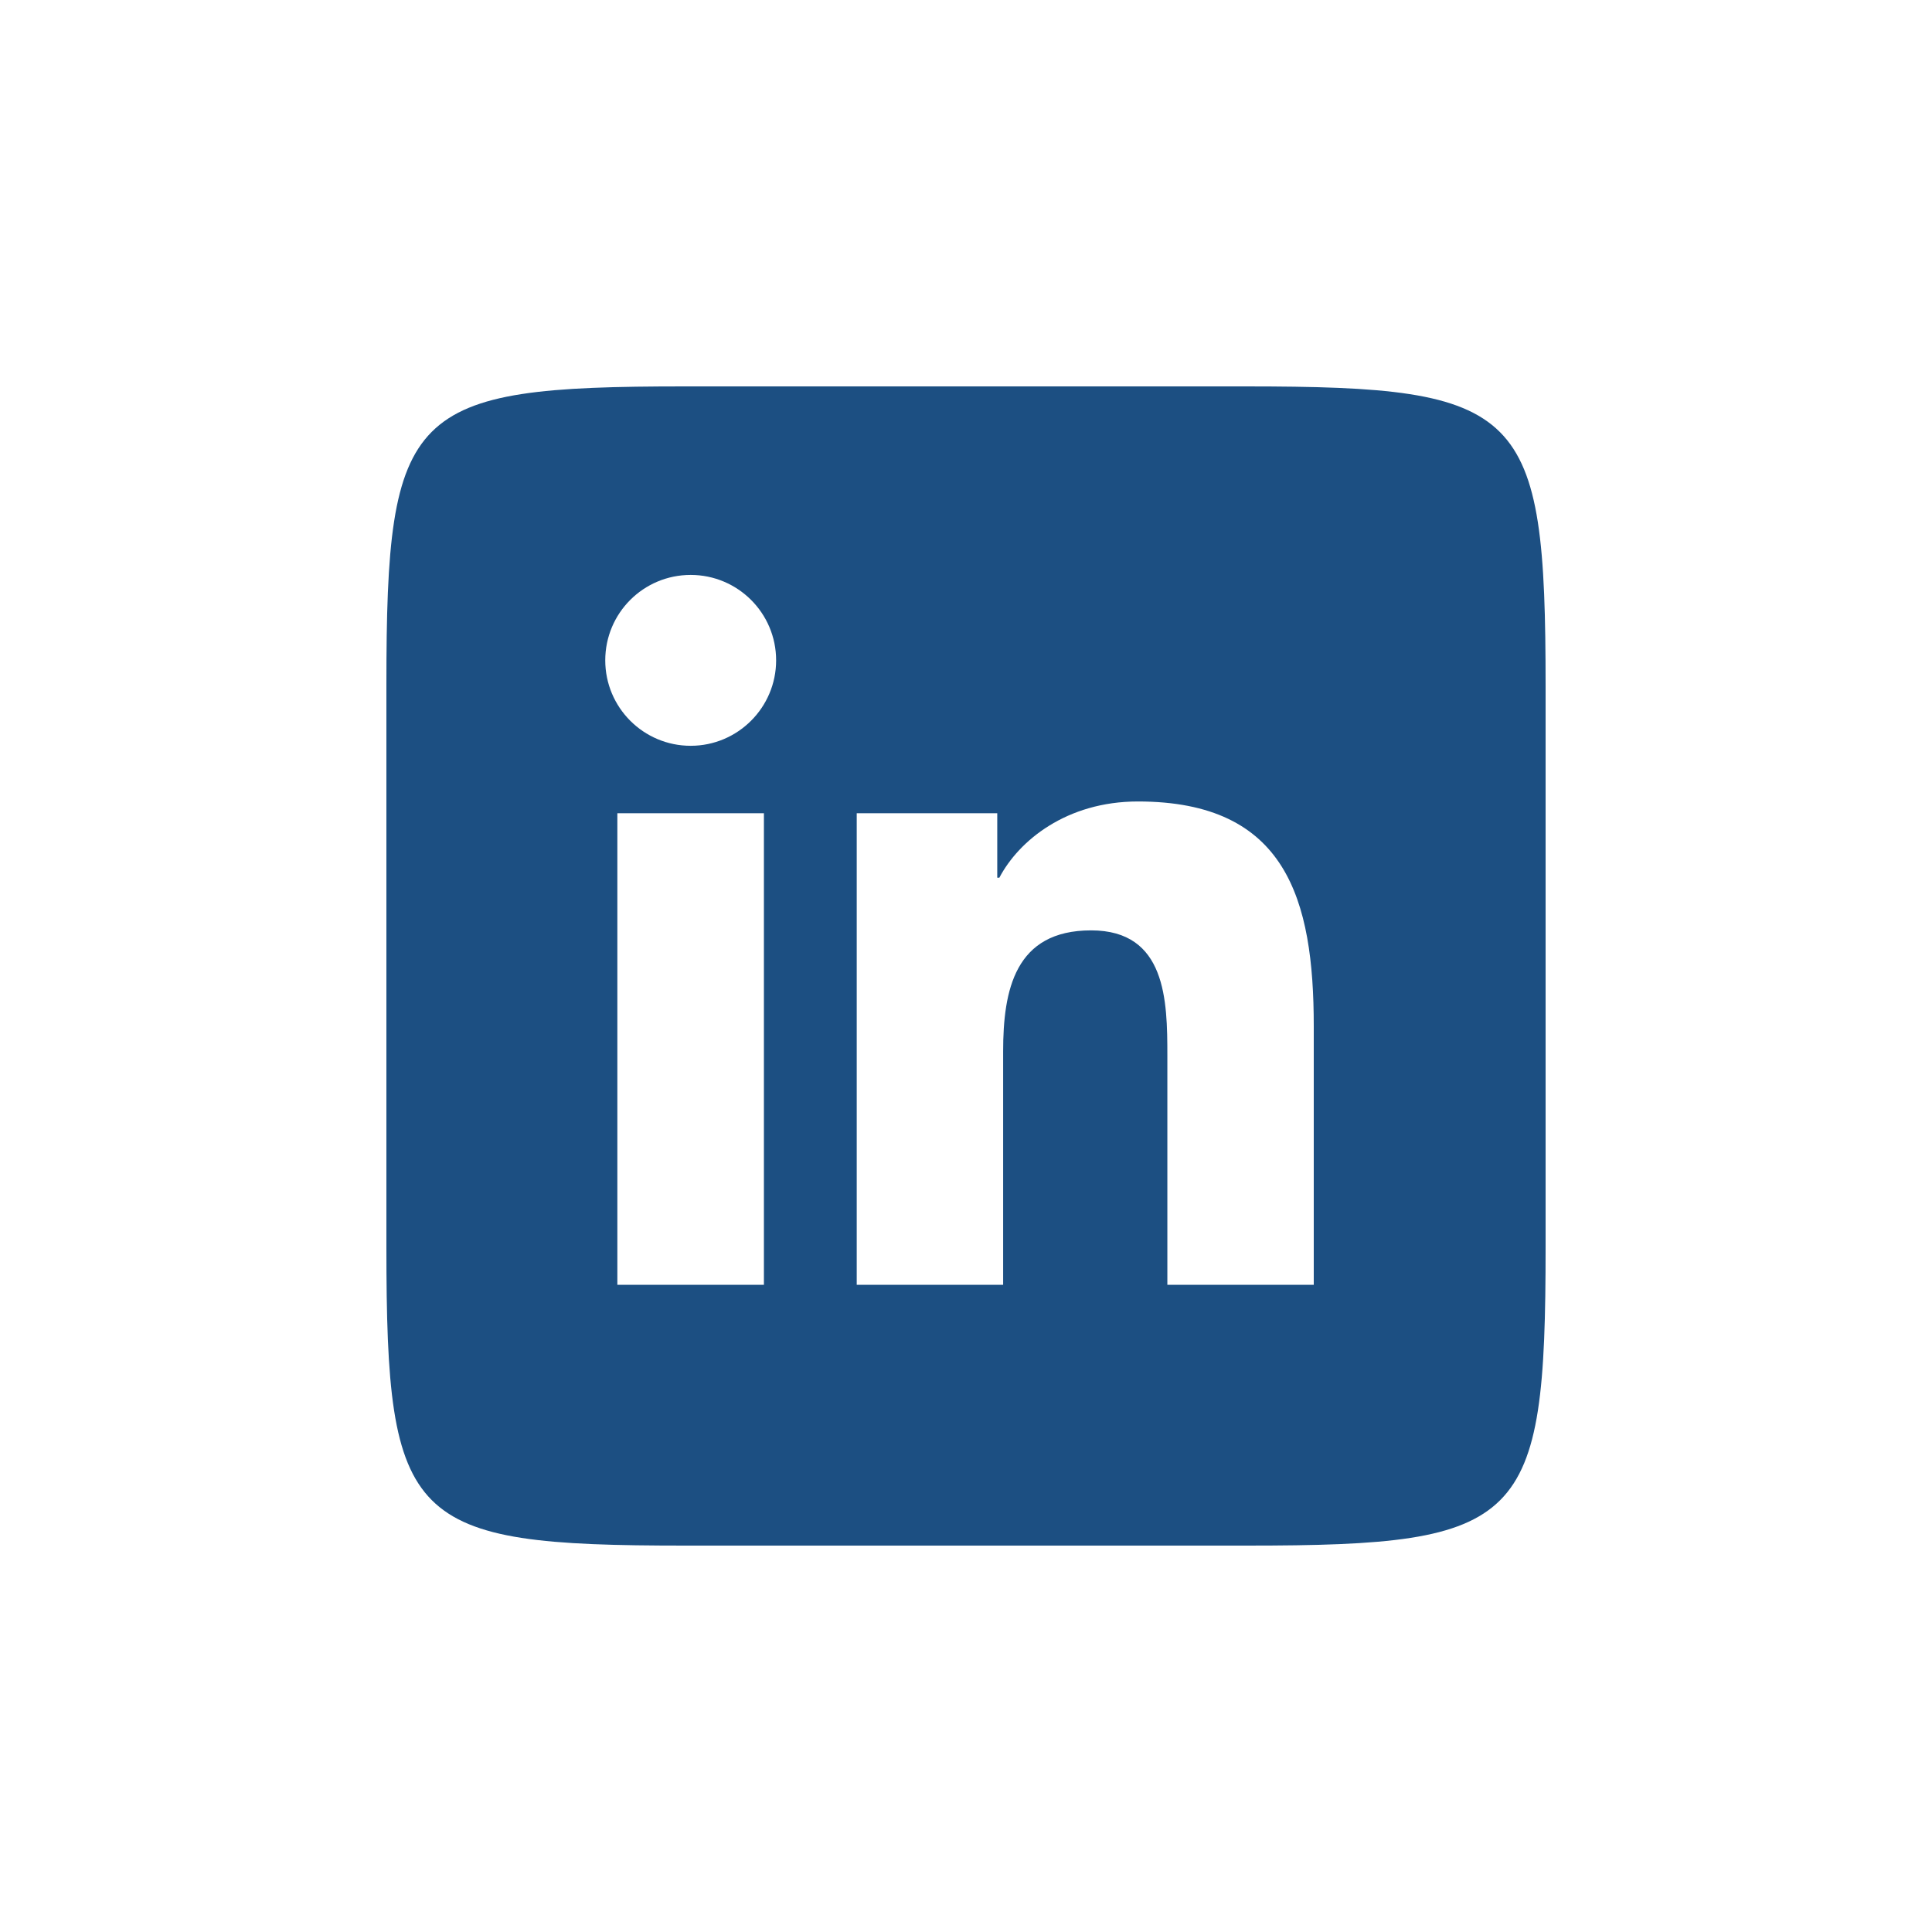
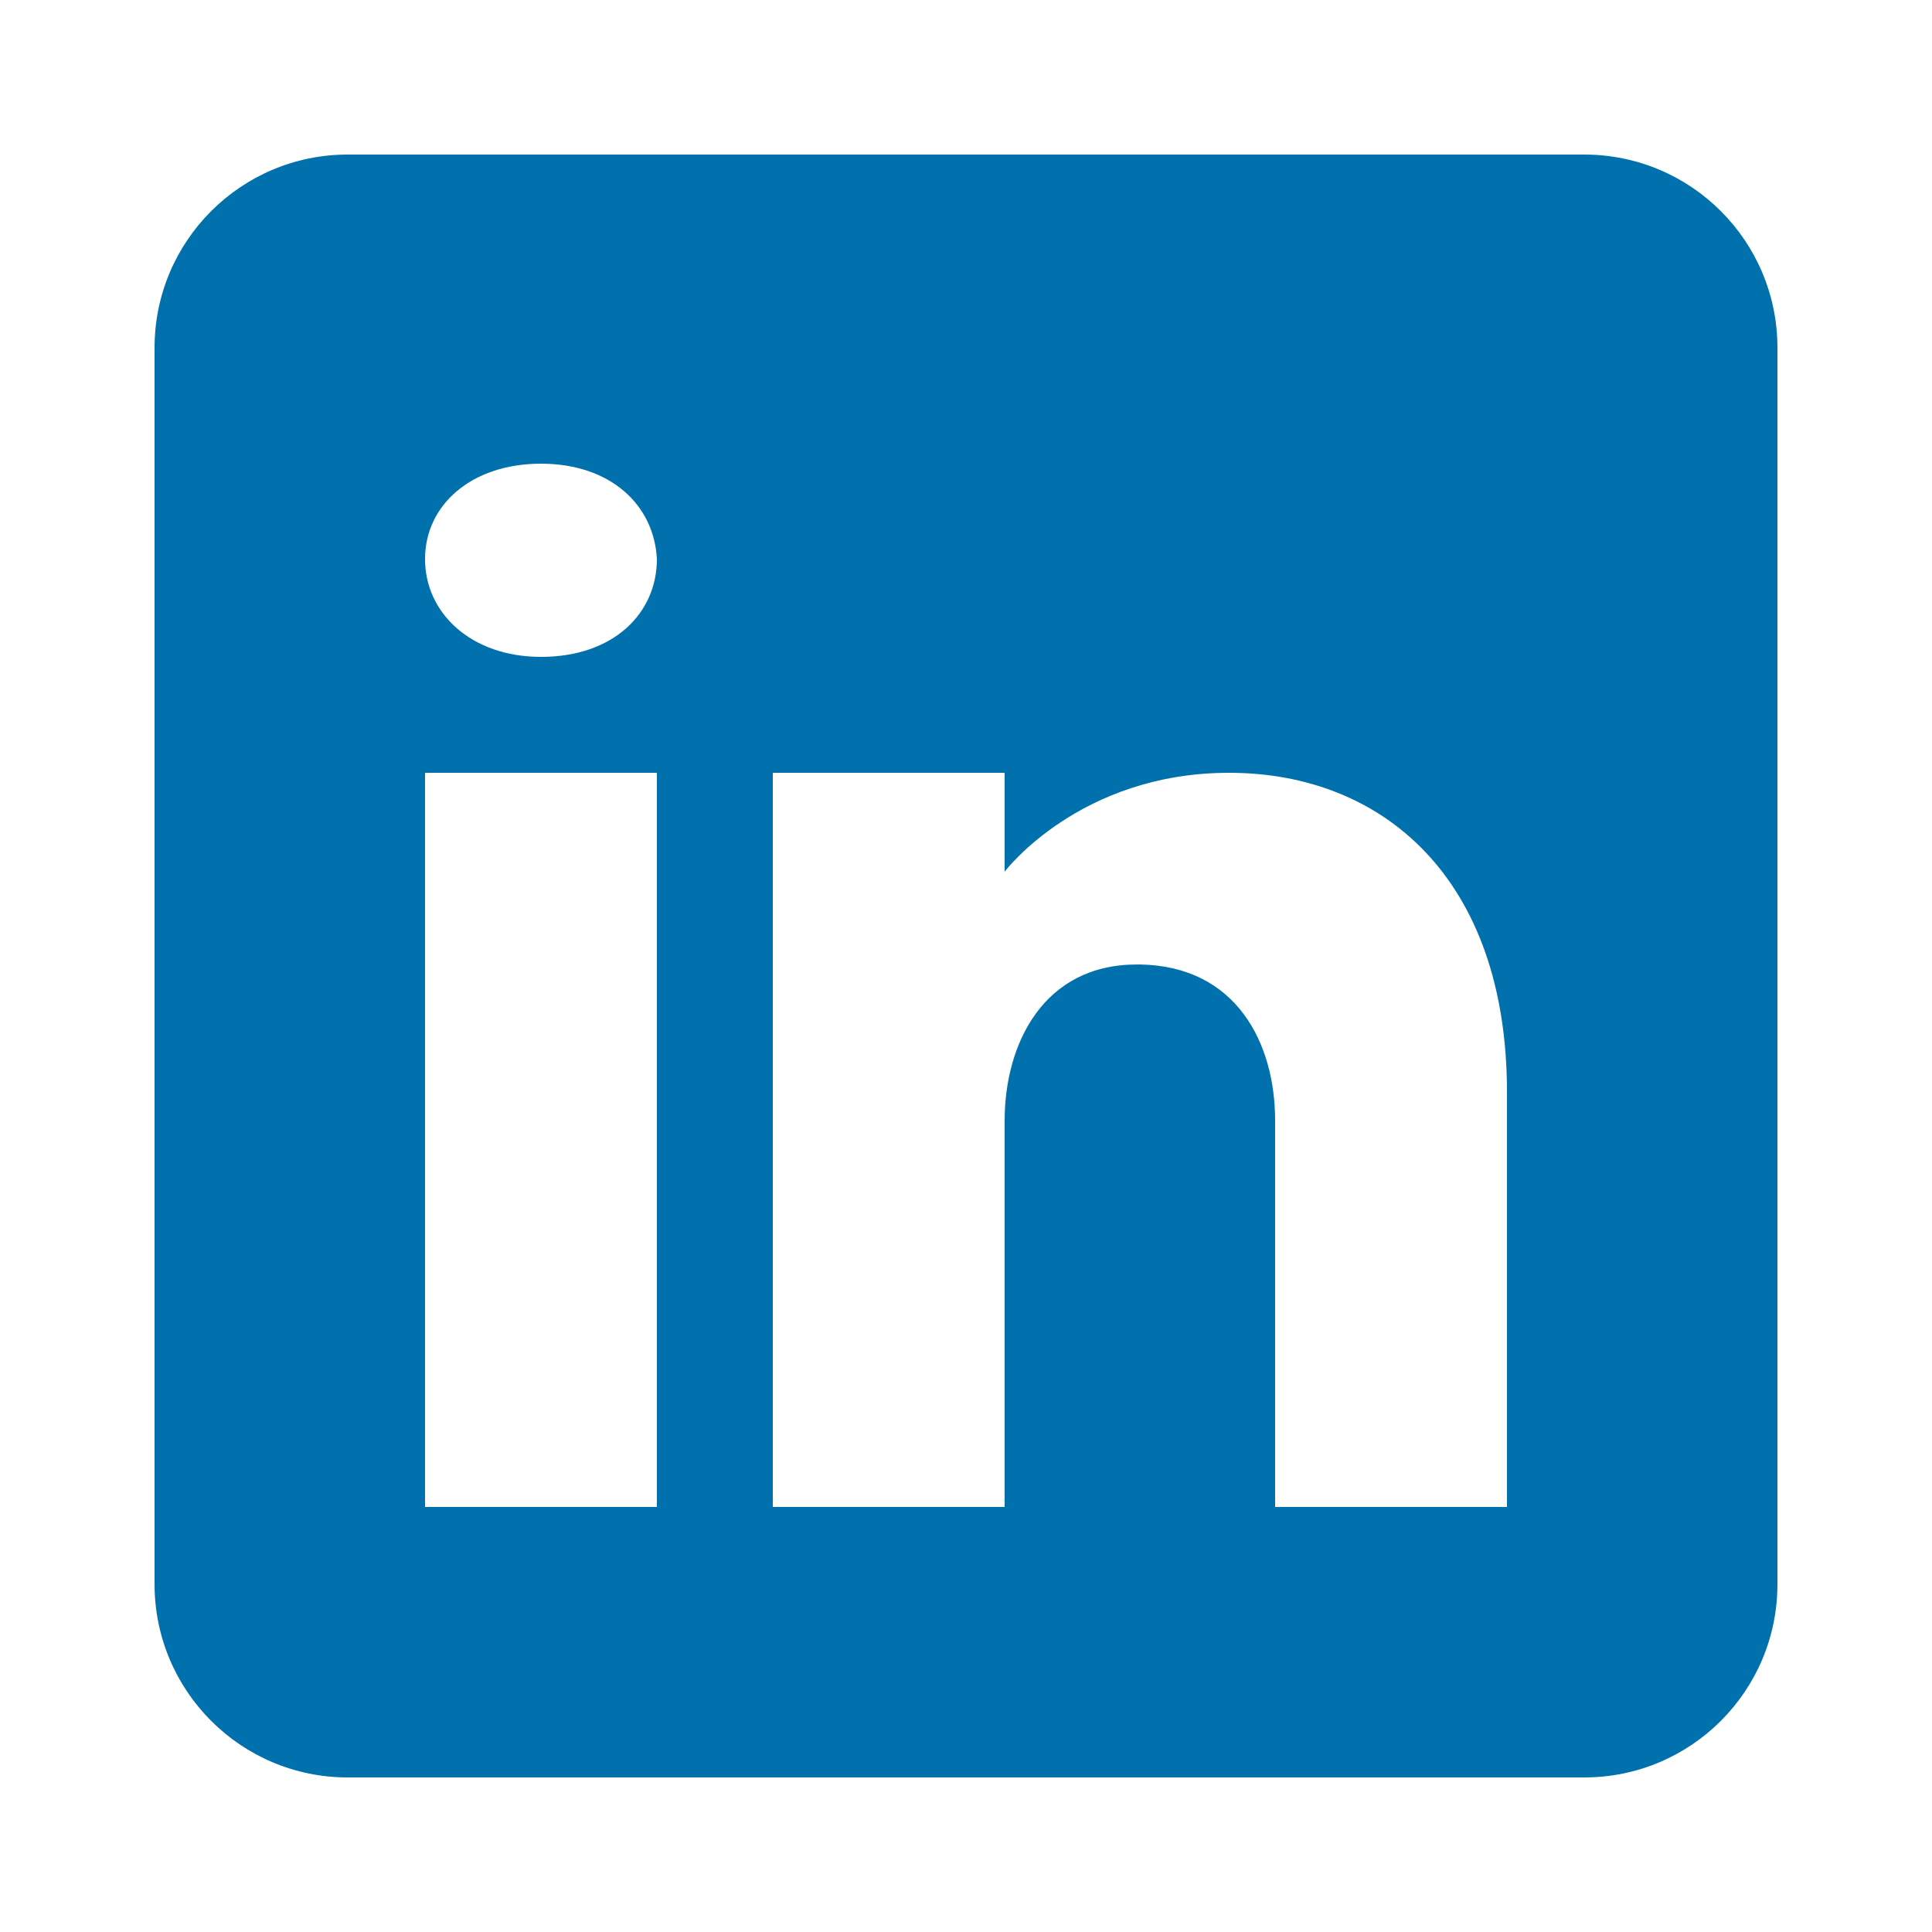
<svg xmlns="http://www.w3.org/2000/svg" viewBox="0 0 50 50" width="50px" height="50px">
-   <g id="surface147517195">
-     <path style=" stroke:none;fill-rule:nonzero;fill:rgb(10.98%,30.98%,50.98%);fill-opacity:1;" d="M 32.23 10 C 39.438 10 40 10.562 40 17.77 L 40 32.277 C 40 39.438 39.441 40 32.277 40 L 17.723 40 C 10.559 40 10 39.438 10 32.277 L 10 17.723 C 10 10.559 10.559 10 17.723 10 Z M 19.77 33.25 L 19.77 21.047 L 15.977 21.047 L 15.977 33.25 Z M 17.875 19.301 C 19.094 19.301 20.086 18.309 20.086 17.09 C 20.086 15.867 19.094 14.879 17.875 14.879 C 16.652 14.879 15.664 15.867 15.664 17.09 C 15.664 18.309 16.652 19.301 17.875 19.301 Z M 34 33.25 L 34 26.559 C 34 23.27 33.289 20.742 29.449 20.742 C 27.605 20.742 26.367 21.754 25.863 22.715 L 25.809 22.715 L 25.809 21.047 L 22.172 21.047 L 22.172 33.25 L 25.961 33.25 L 25.961 27.211 C 25.961 25.621 26.266 24.078 28.238 24.078 C 30.184 24.078 30.211 25.898 30.211 27.316 L 30.211 33.25 Z M 34 33.25 " />
+   <g id="surface157643709">
+     <path style=" stroke:none;fill-rule:nonzero;fill:rgb(0%,44.314%,67.843%);fill-opacity:1;" d="M 41 4 L 9 4 C 6.238 4 4 6.238 4 9 L 4 41 C 4 43.762 6.238 46 9 46 L 41 46 C 43.762 46 46 43.762 46 41 L 46 9 C 46 6.238 43.762 4 41 4 Z M 17 20 L 17 39 L 11 39 L 11 20 Z M 11 14.469 C 11 13.07 12.199 12 14 12 C 15.801 12 16.93 13.07 17 14.469 C 17 15.871 15.879 17 14 17 C 12.199 17 11 15.871 11 14.469 Z M 39 39 L 33 39 C 33 39 33 29.738 33 29 C 33 27 32 25 29.5 24.961 L 29.422 24.961 C 27 24.961 26 27.02 26 29 C 26 29.91 26 39 26 39 L 20 39 L 20 20 L 26 20 L 26 22.559 C 26 22.559 27.93 20 31.809 20 C 35.781 20 39 22.73 39 28.262 Z M 39 39 " />
  </g>
</svg>
